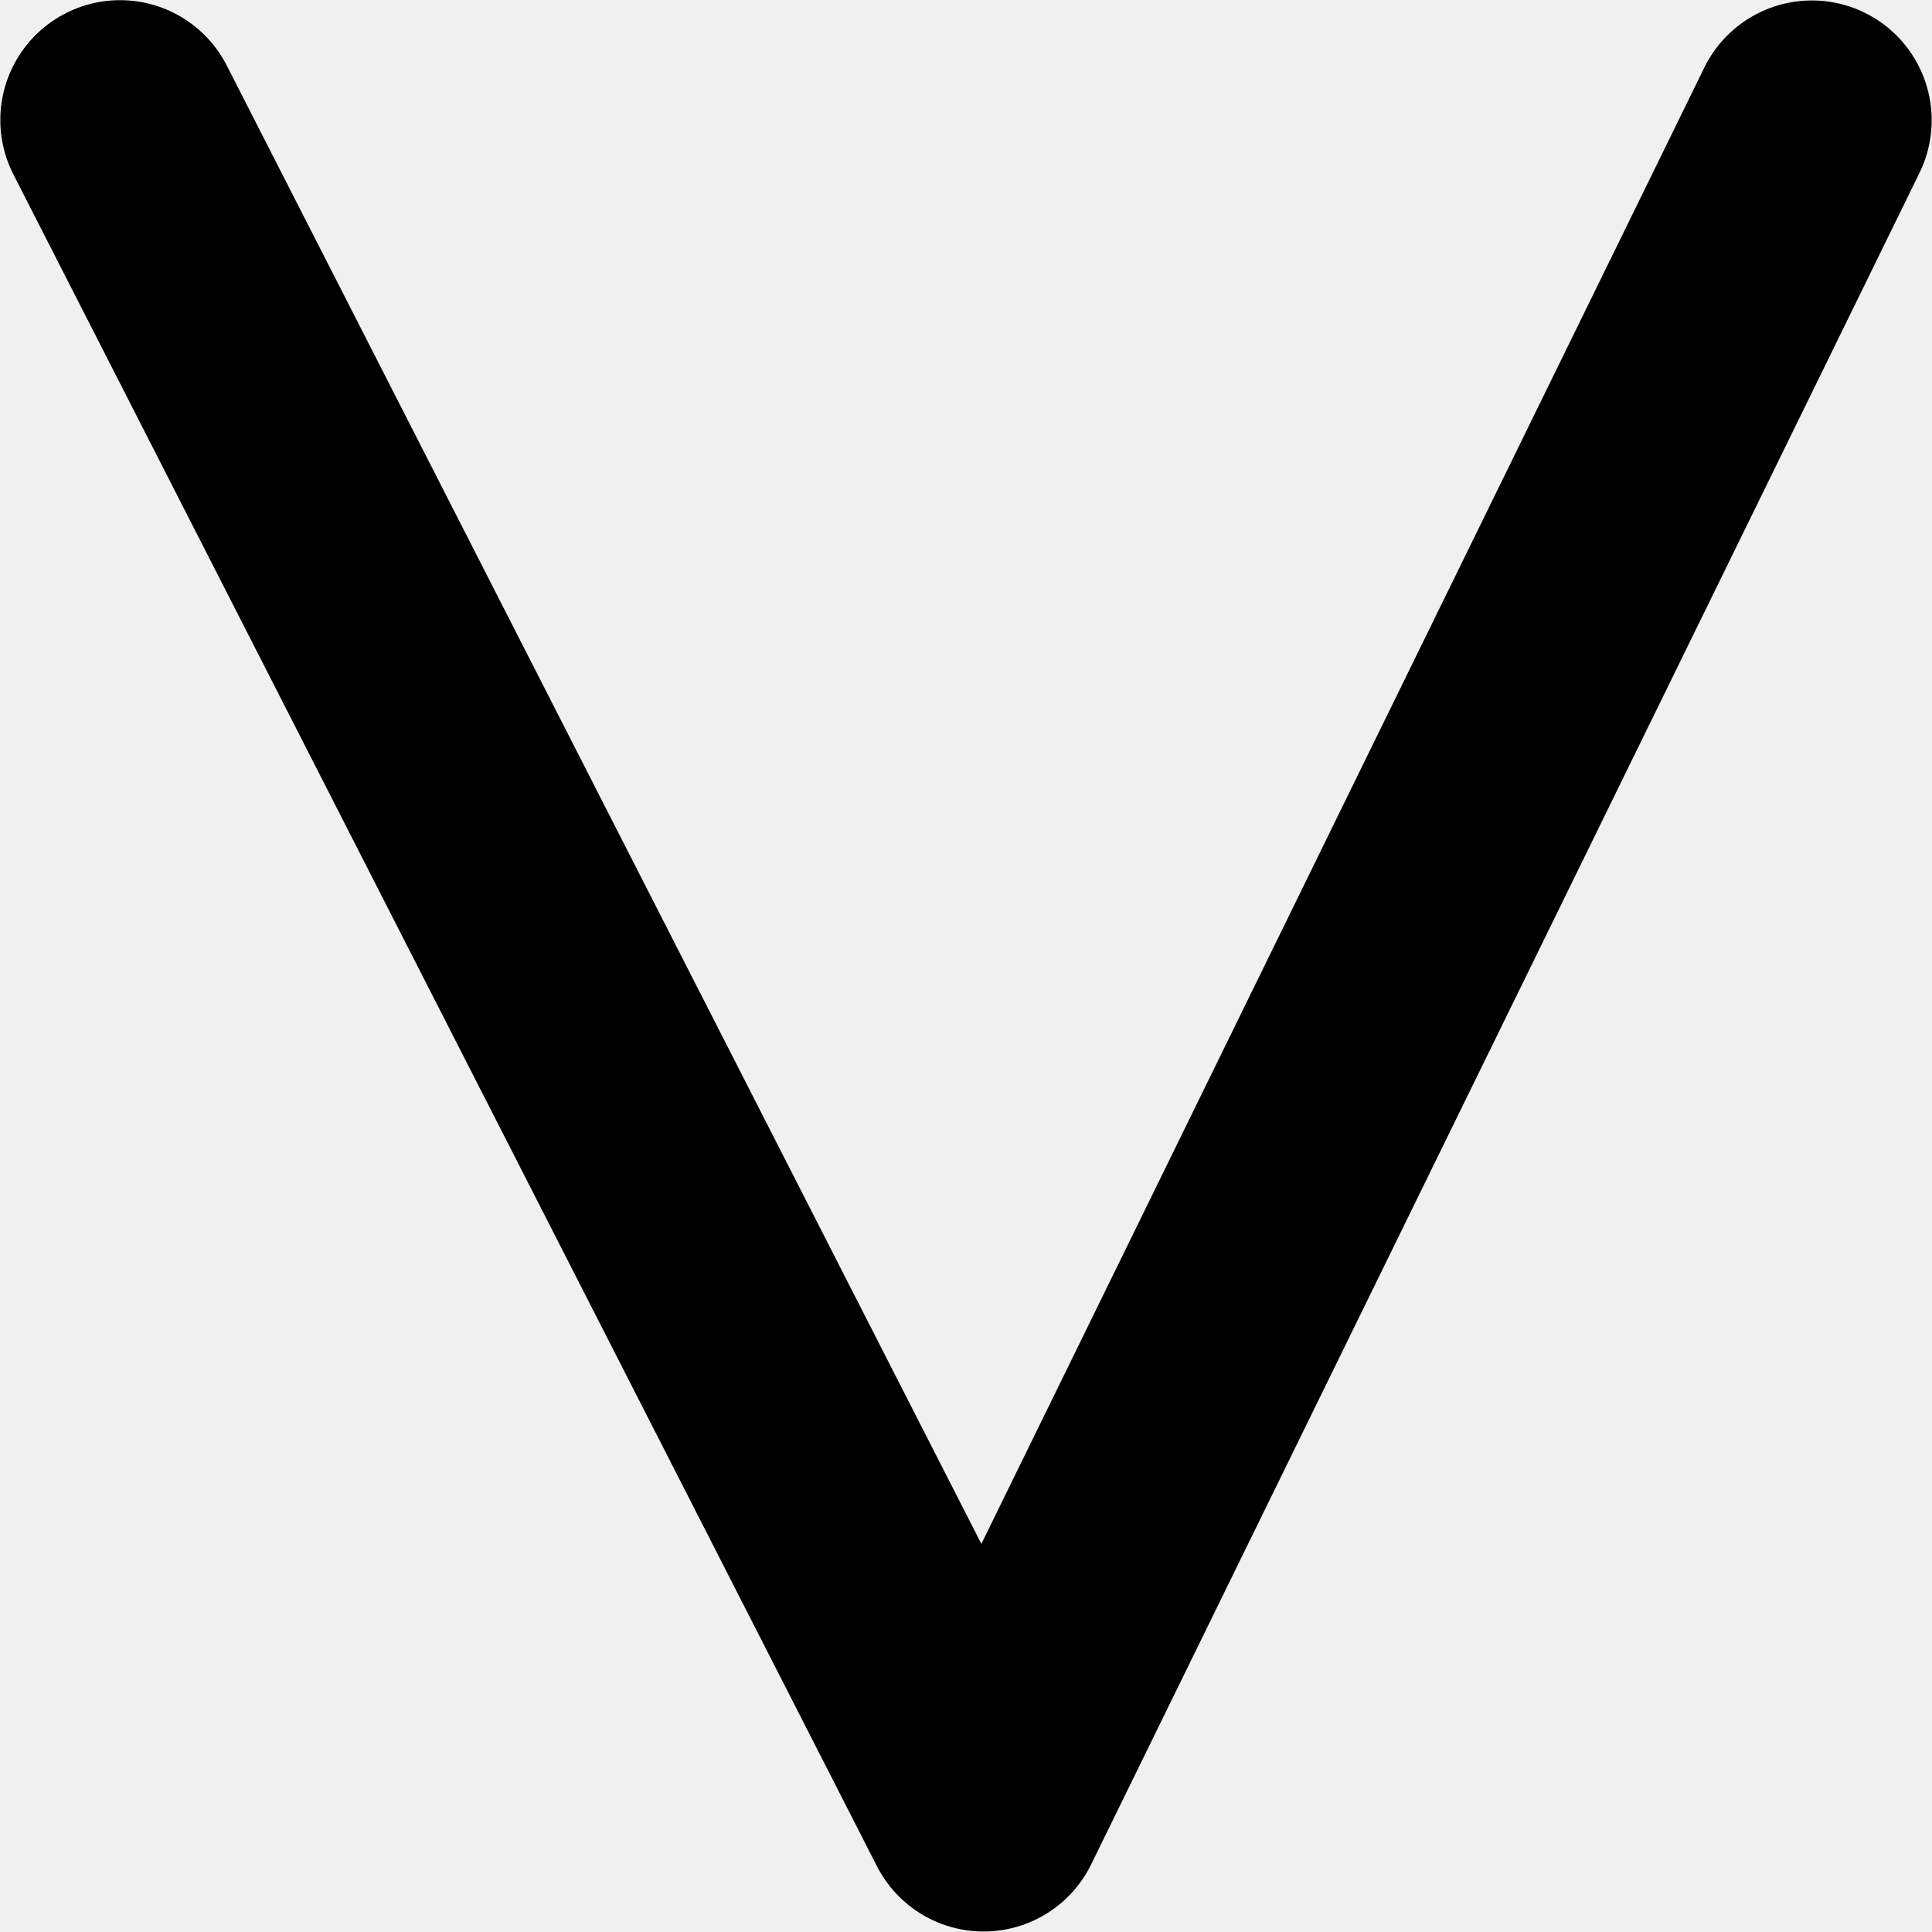
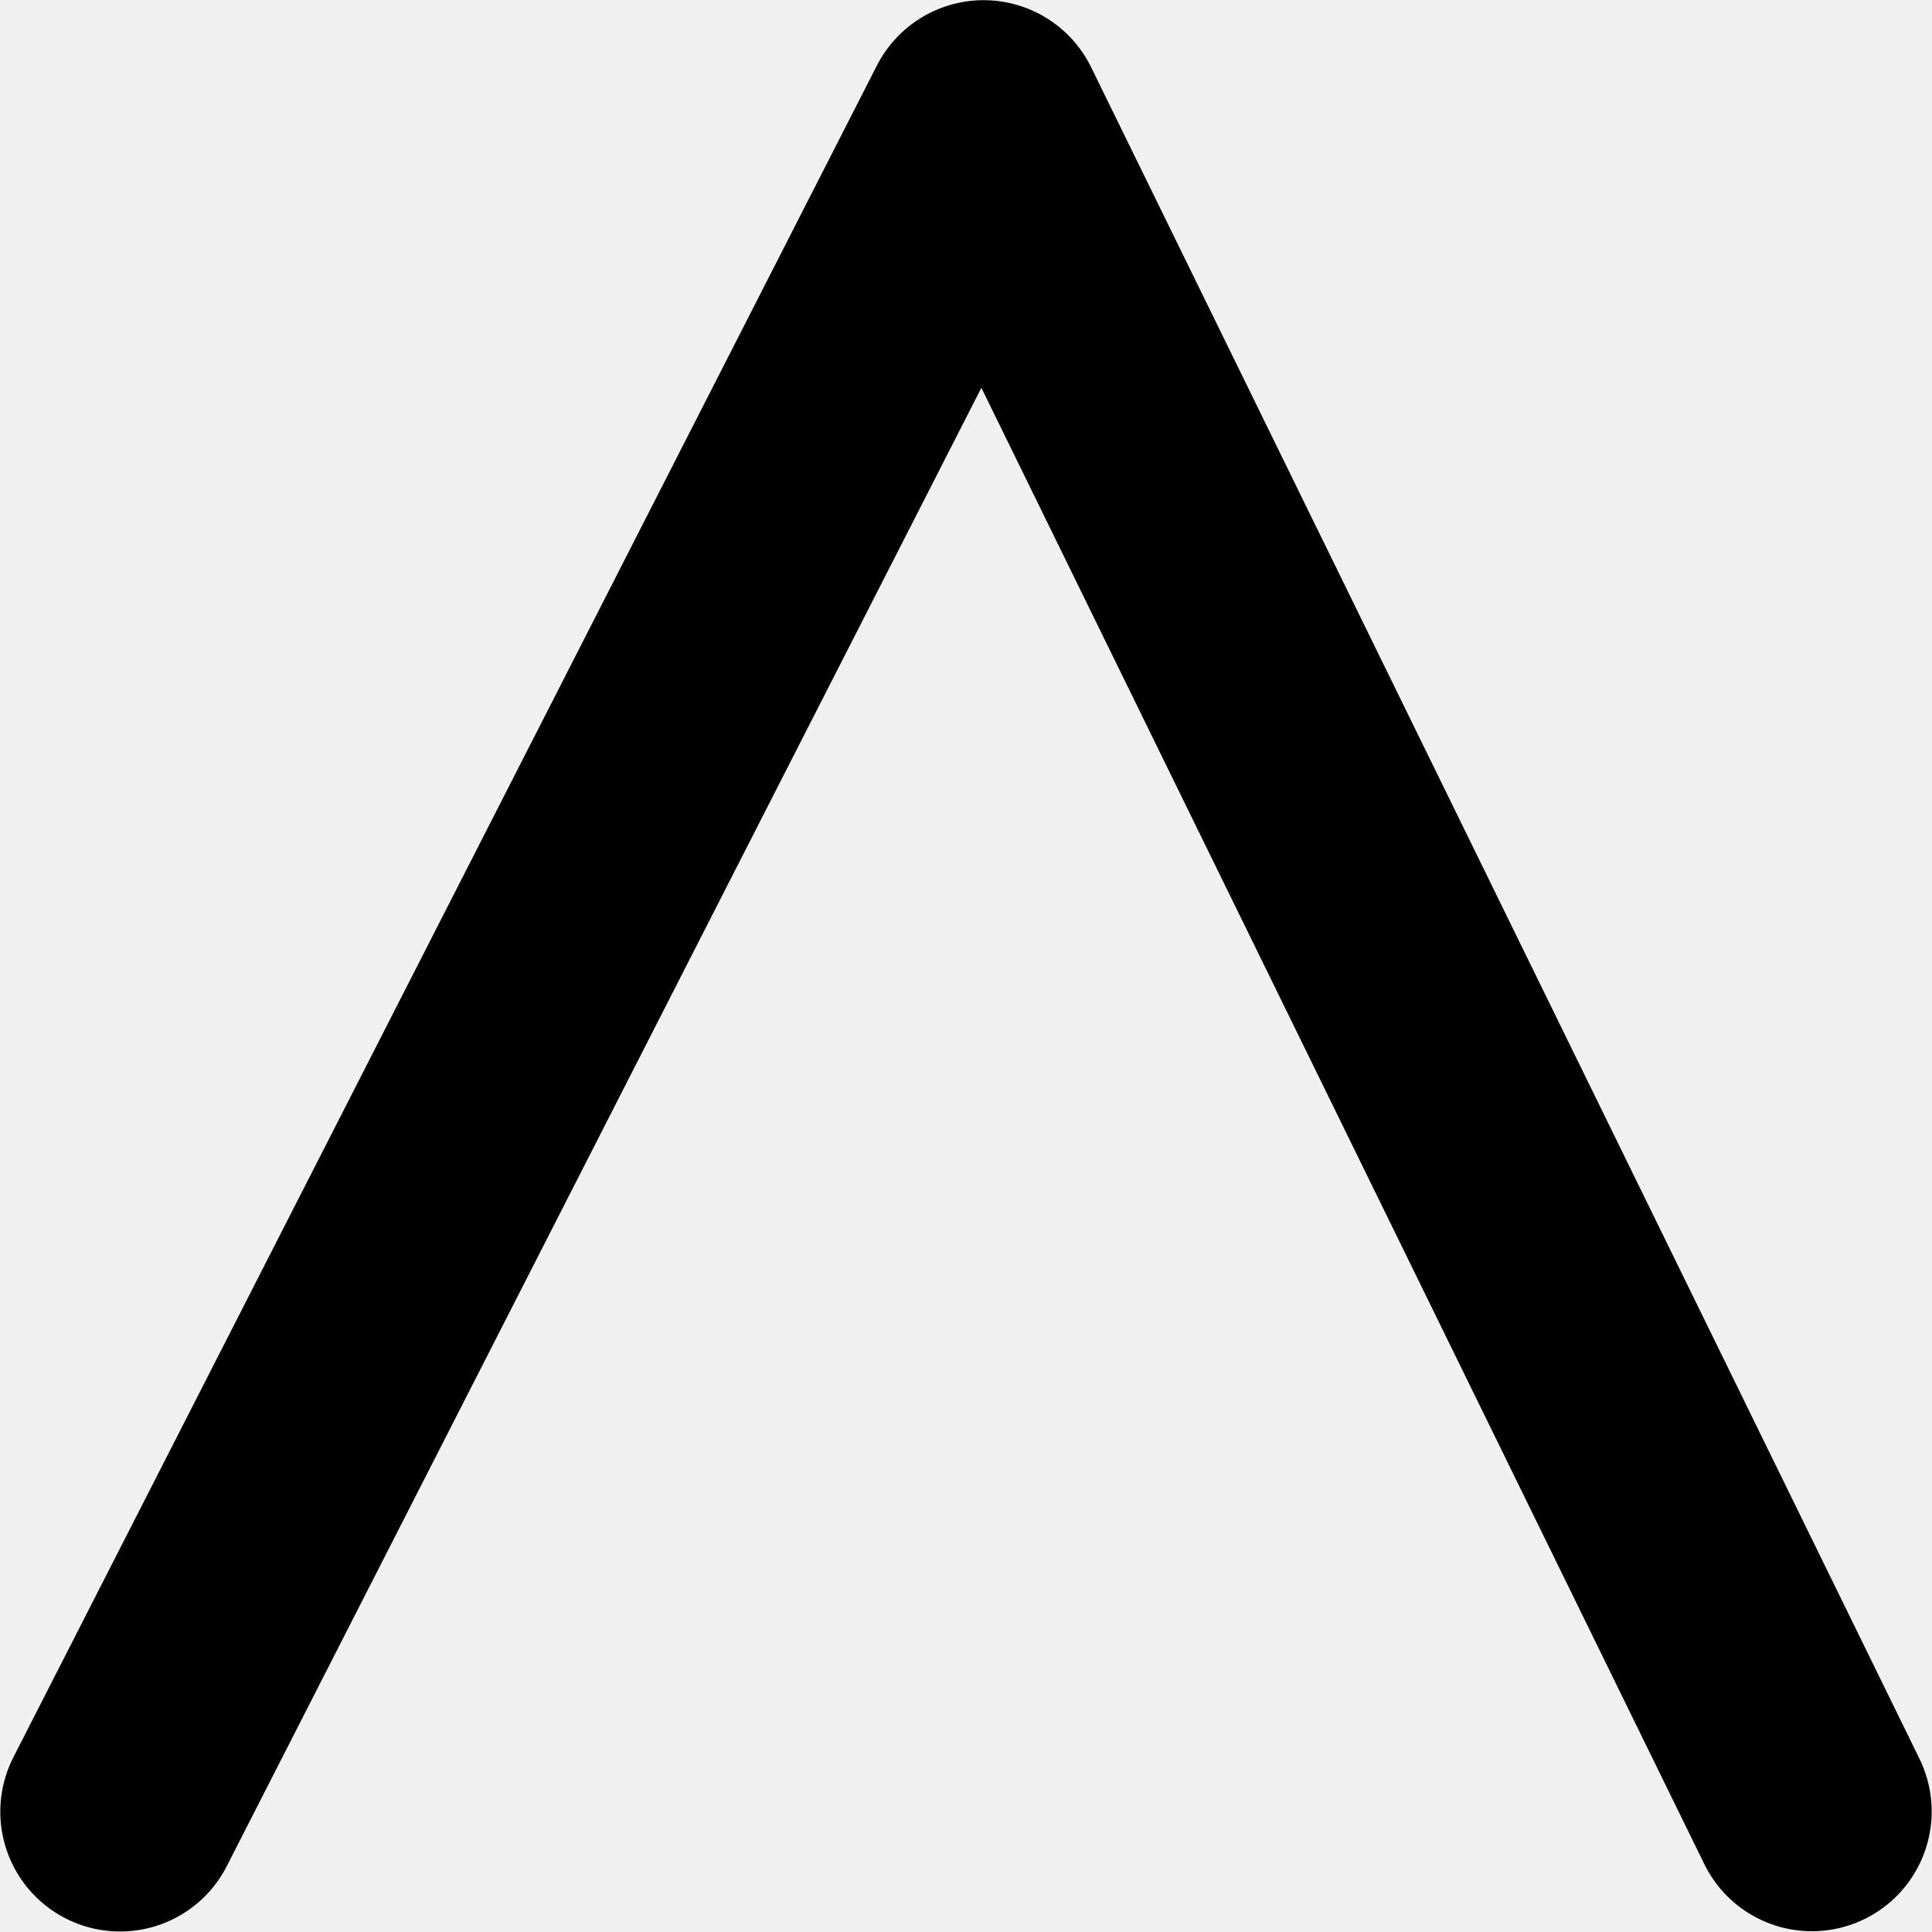
<svg xmlns="http://www.w3.org/2000/svg" width="100%" height="100%" viewBox="0 0 250 250" version="1.1" xml:space="preserve" style="fill-rule:evenodd;clip-rule:evenodd;stroke-linecap:round;stroke-linejoin:round;stroke-miterlimit:1.5;">
-   <g transform="matrix(0.881364,0,0,0.881572,14.5589,14.1089)">
+   <g transform="matrix(0.881364,0,0,-0.881572,14.5589,235.849)">
    <path d="M1.111,1.606L127.89,249.922L249.499,1.646" style="fill:white;fill-opacity:0;stroke:black;stroke-width:35.17px;" />
  </g>
</svg>
